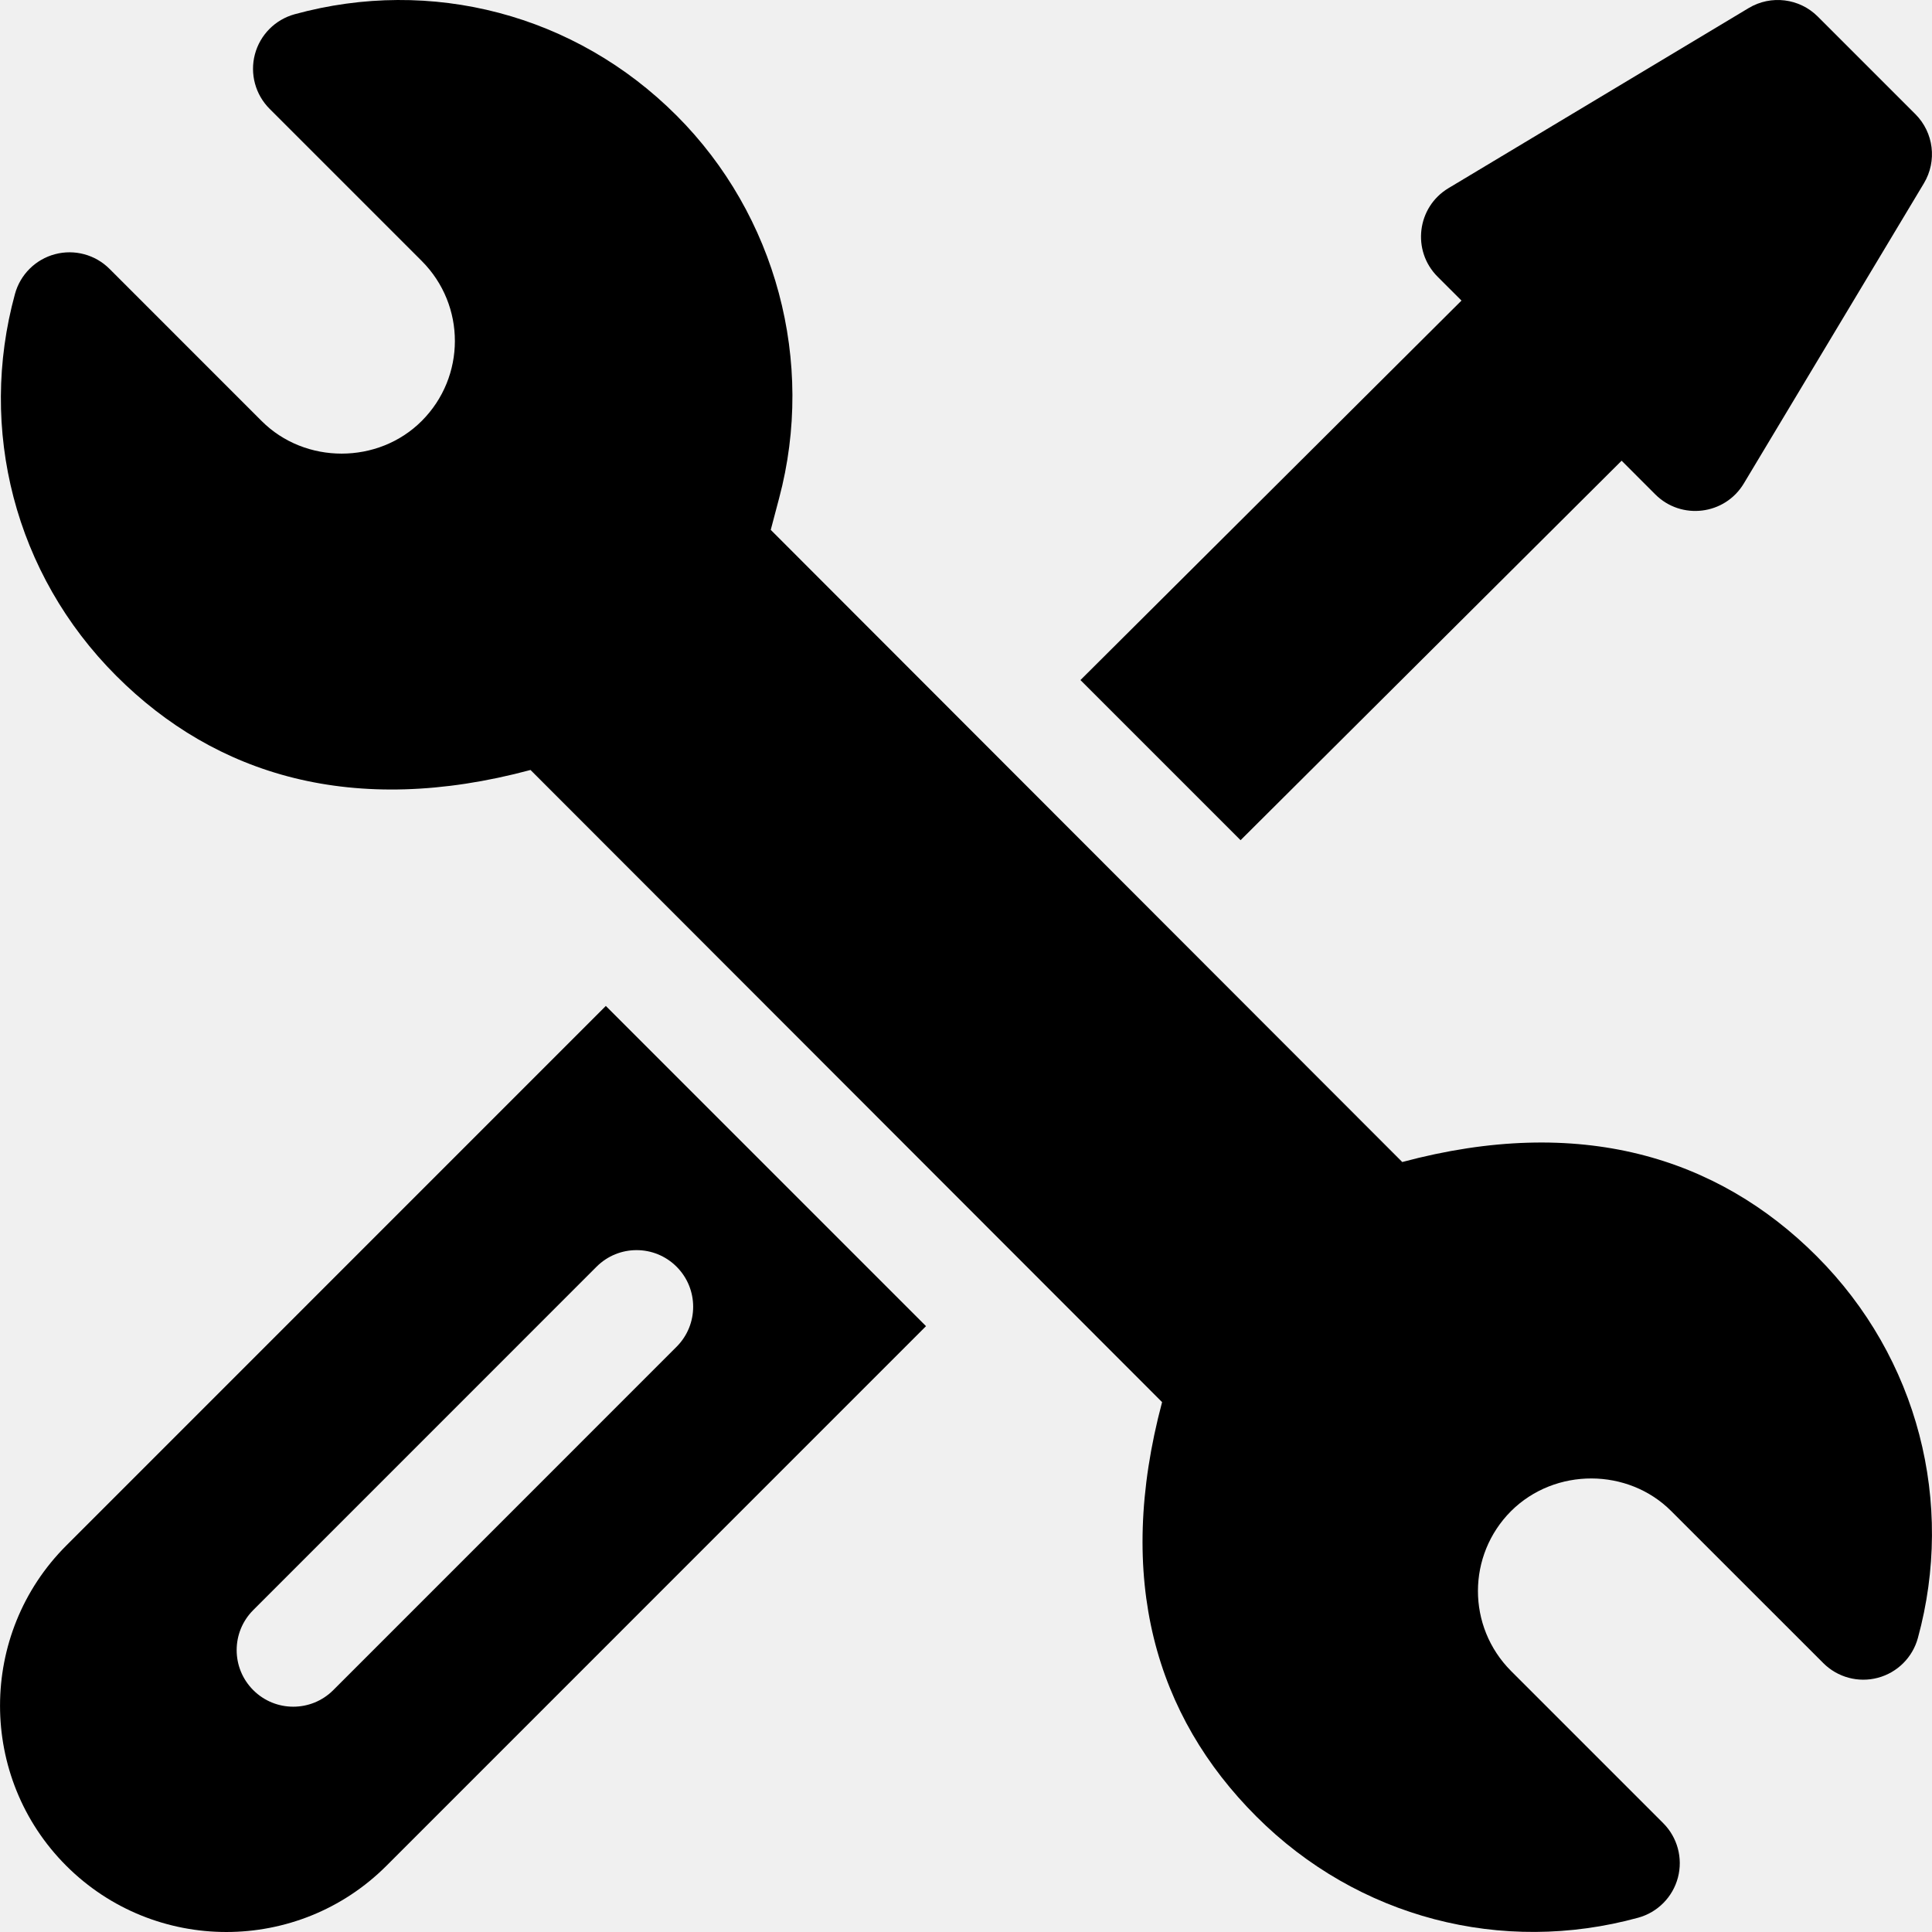
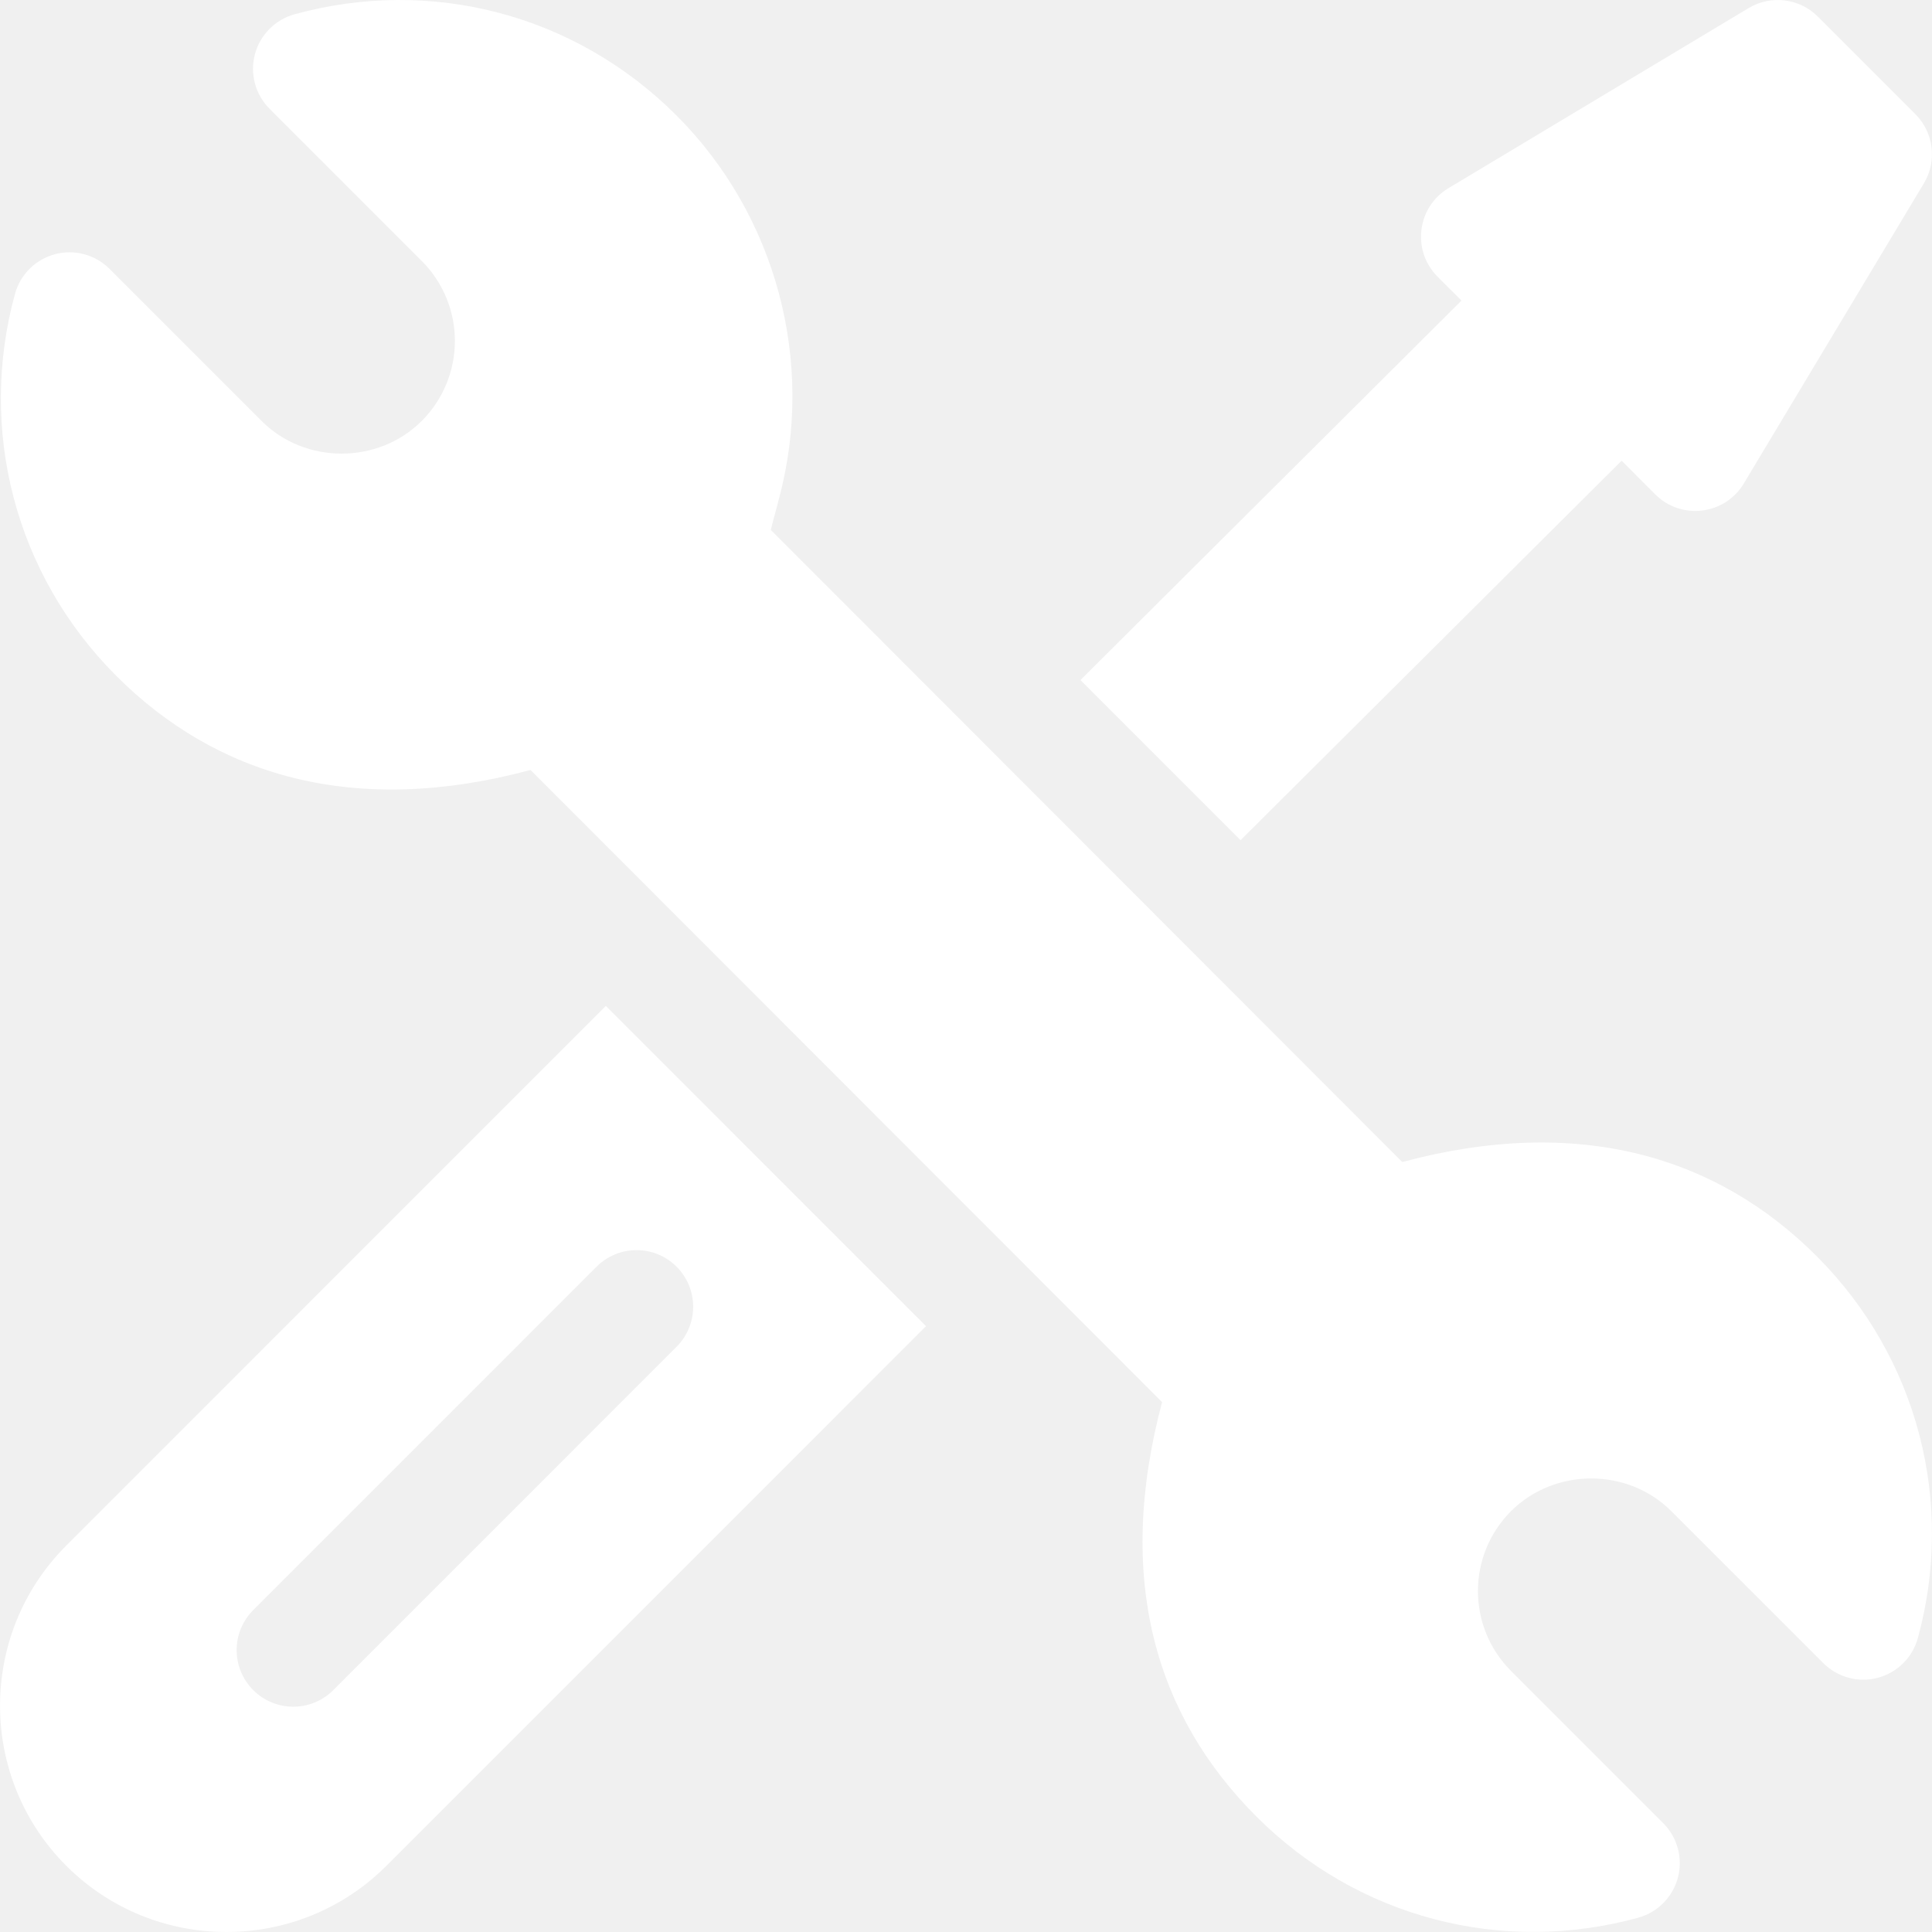
<svg xmlns="http://www.w3.org/2000/svg" width="100" height="100" x="0" y="0" viewBox="0 0 512 512" style="enable-background:new 0 0 512 512" xml:space="preserve" class="">
  <g>
-     <path d="M481.429 332.892c-26.337-26.357-62.882-37.523-109.815-24.945L204.256 140.419l2.212-8.364c9.639-36.166-.776-75.041-27.172-101.437C152.42 3.721 114.212-6.148 78.077 3.778a14.996 14.996 0 0 0-10.529 10.631 15.001 15.001 0 0 0 3.909 14.438l40.297 40.297c11.781 11.81 11.666 30.724.029 42.392-11.545 11.576-30.951 11.558-42.45.029L29.028 71.257a14.993 14.993 0 0 0-14.454-3.891A14.993 14.993 0 0 0 3.962 77.917c-9.781 35.738-.159 74.183 26.846 101.188 26.326 26.345 62.825 37.551 109.786 24.946l167.371 167.528c-12.49 46.919-1.716 83.11 24.975 109.801 26.91 26.93 65.136 36.726 101.192 26.833a14.999 14.999 0 0 0 10.532-10.631 14.998 14.998 0 0 0-3.909-14.44l-40.288-40.288c-11.781-11.81-11.666-30.726-.029-42.392 11.689-11.629 31.052-11.444 42.45-.015l40.308 40.297a14.996 14.996 0 0 0 14.453 3.889 14.995 14.995 0 0 0 10.611-10.549c9.781-35.732.161-74.187-26.831-101.192z" fill="#000000" data-original="#000000" class="" />
-     <path d="M160.551 266.584 17.559 409.594c-23.401 23.401-23.401 61.455 0 84.855 23.401 23.401 61.455 23.401 84.855 0l142.989-143.006-84.852-84.859zM88.322 447.898c-5.86 5.86-15.35 5.86-21.21 0-5.859-5.859-5.859-15.351 0-21.21l90.98-90.997c5.859-5.859 15.352-5.859 21.21 0 5.859 5.859 5.859 15.351 0 21.21l-90.98 90.997zM507.596 30.253 481.737 4.394a15 15 0 0 0-18.322-2.258l-79.547 47.723c-8.37 5.021-9.791 16.568-2.891 23.469l6.332 6.33-100.98 100.567 42.435 42.435 100.98-100.567 8.919 8.921c6.901 6.899 18.449 5.479 23.469-2.891l47.723-79.547a15.004 15.004 0 0 0-2.259-18.323z" fill="#000000" data-original="#000000" class="" />
+     <path style="fill:white" d="M481.429 332.892c-26.337-26.357-62.882-37.523-109.815-24.945L204.256 140.419l2.212-8.364c9.639-36.166-.776-75.041-27.172-101.437C152.42 3.721 114.212-6.148 78.077 3.778a14.996 14.996 0 0 0-10.529 10.631 15.001 15.001 0 0 0 3.909 14.438l40.297 40.297c11.781 11.81 11.666 30.724.029 42.392-11.545 11.576-30.951 11.558-42.45.029L29.028 71.257a14.993 14.993 0 0 0-14.454-3.891A14.993 14.993 0 0 0 3.962 77.917c-9.781 35.738-.159 74.183 26.846 101.188 26.326 26.345 62.825 37.551 109.786 24.946l167.371 167.528c-12.49 46.919-1.716 83.11 24.975 109.801 26.91 26.93 65.136 36.726 101.192 26.833a14.999 14.999 0 0 0 10.532-10.631 14.998 14.998 0 0 0-3.909-14.44l-40.288-40.288c-11.781-11.81-11.666-30.726-.029-42.392 11.689-11.629 31.052-11.444 42.45-.015l40.308 40.297a14.996 14.996 0 0 0 14.453 3.889 14.995 14.995 0 0 0 10.611-10.549c9.781-35.732.161-74.187-26.831-101.192z" fill="#000000" data-original="#000000" class="" />
+     <path d="M160.551 266.584 17.559 409.594c-23.401 23.401-23.401 61.455 0 84.855 23.401 23.401 61.455 23.401 84.855 0l142.989-143.006-84.852-84.859zM88.322 447.898c-5.86 5.86-15.35 5.86-21.21 0-5.859-5.859-5.859-15.351 0-21.21l90.98-90.997c5.859-5.859 15.352-5.859 21.21 0 5.859 5.859 5.859 15.351 0 21.21l-90.98 90.997zM507.596 30.253 481.737 4.394a15 15 0 0 0-18.322-2.258l-79.547 47.723c-8.37 5.021-9.791 16.568-2.891 23.469l6.332 6.33-100.98 100.567 42.435 42.435 100.98-100.567 8.919 8.921c6.901 6.899 18.449 5.479 23.469-2.891l47.723-79.547a15.004 15.004 0 0 0-2.259-18.323z" fill="#FFFFFF" data-original="#000000" class="" />
  </g>
</svg>
